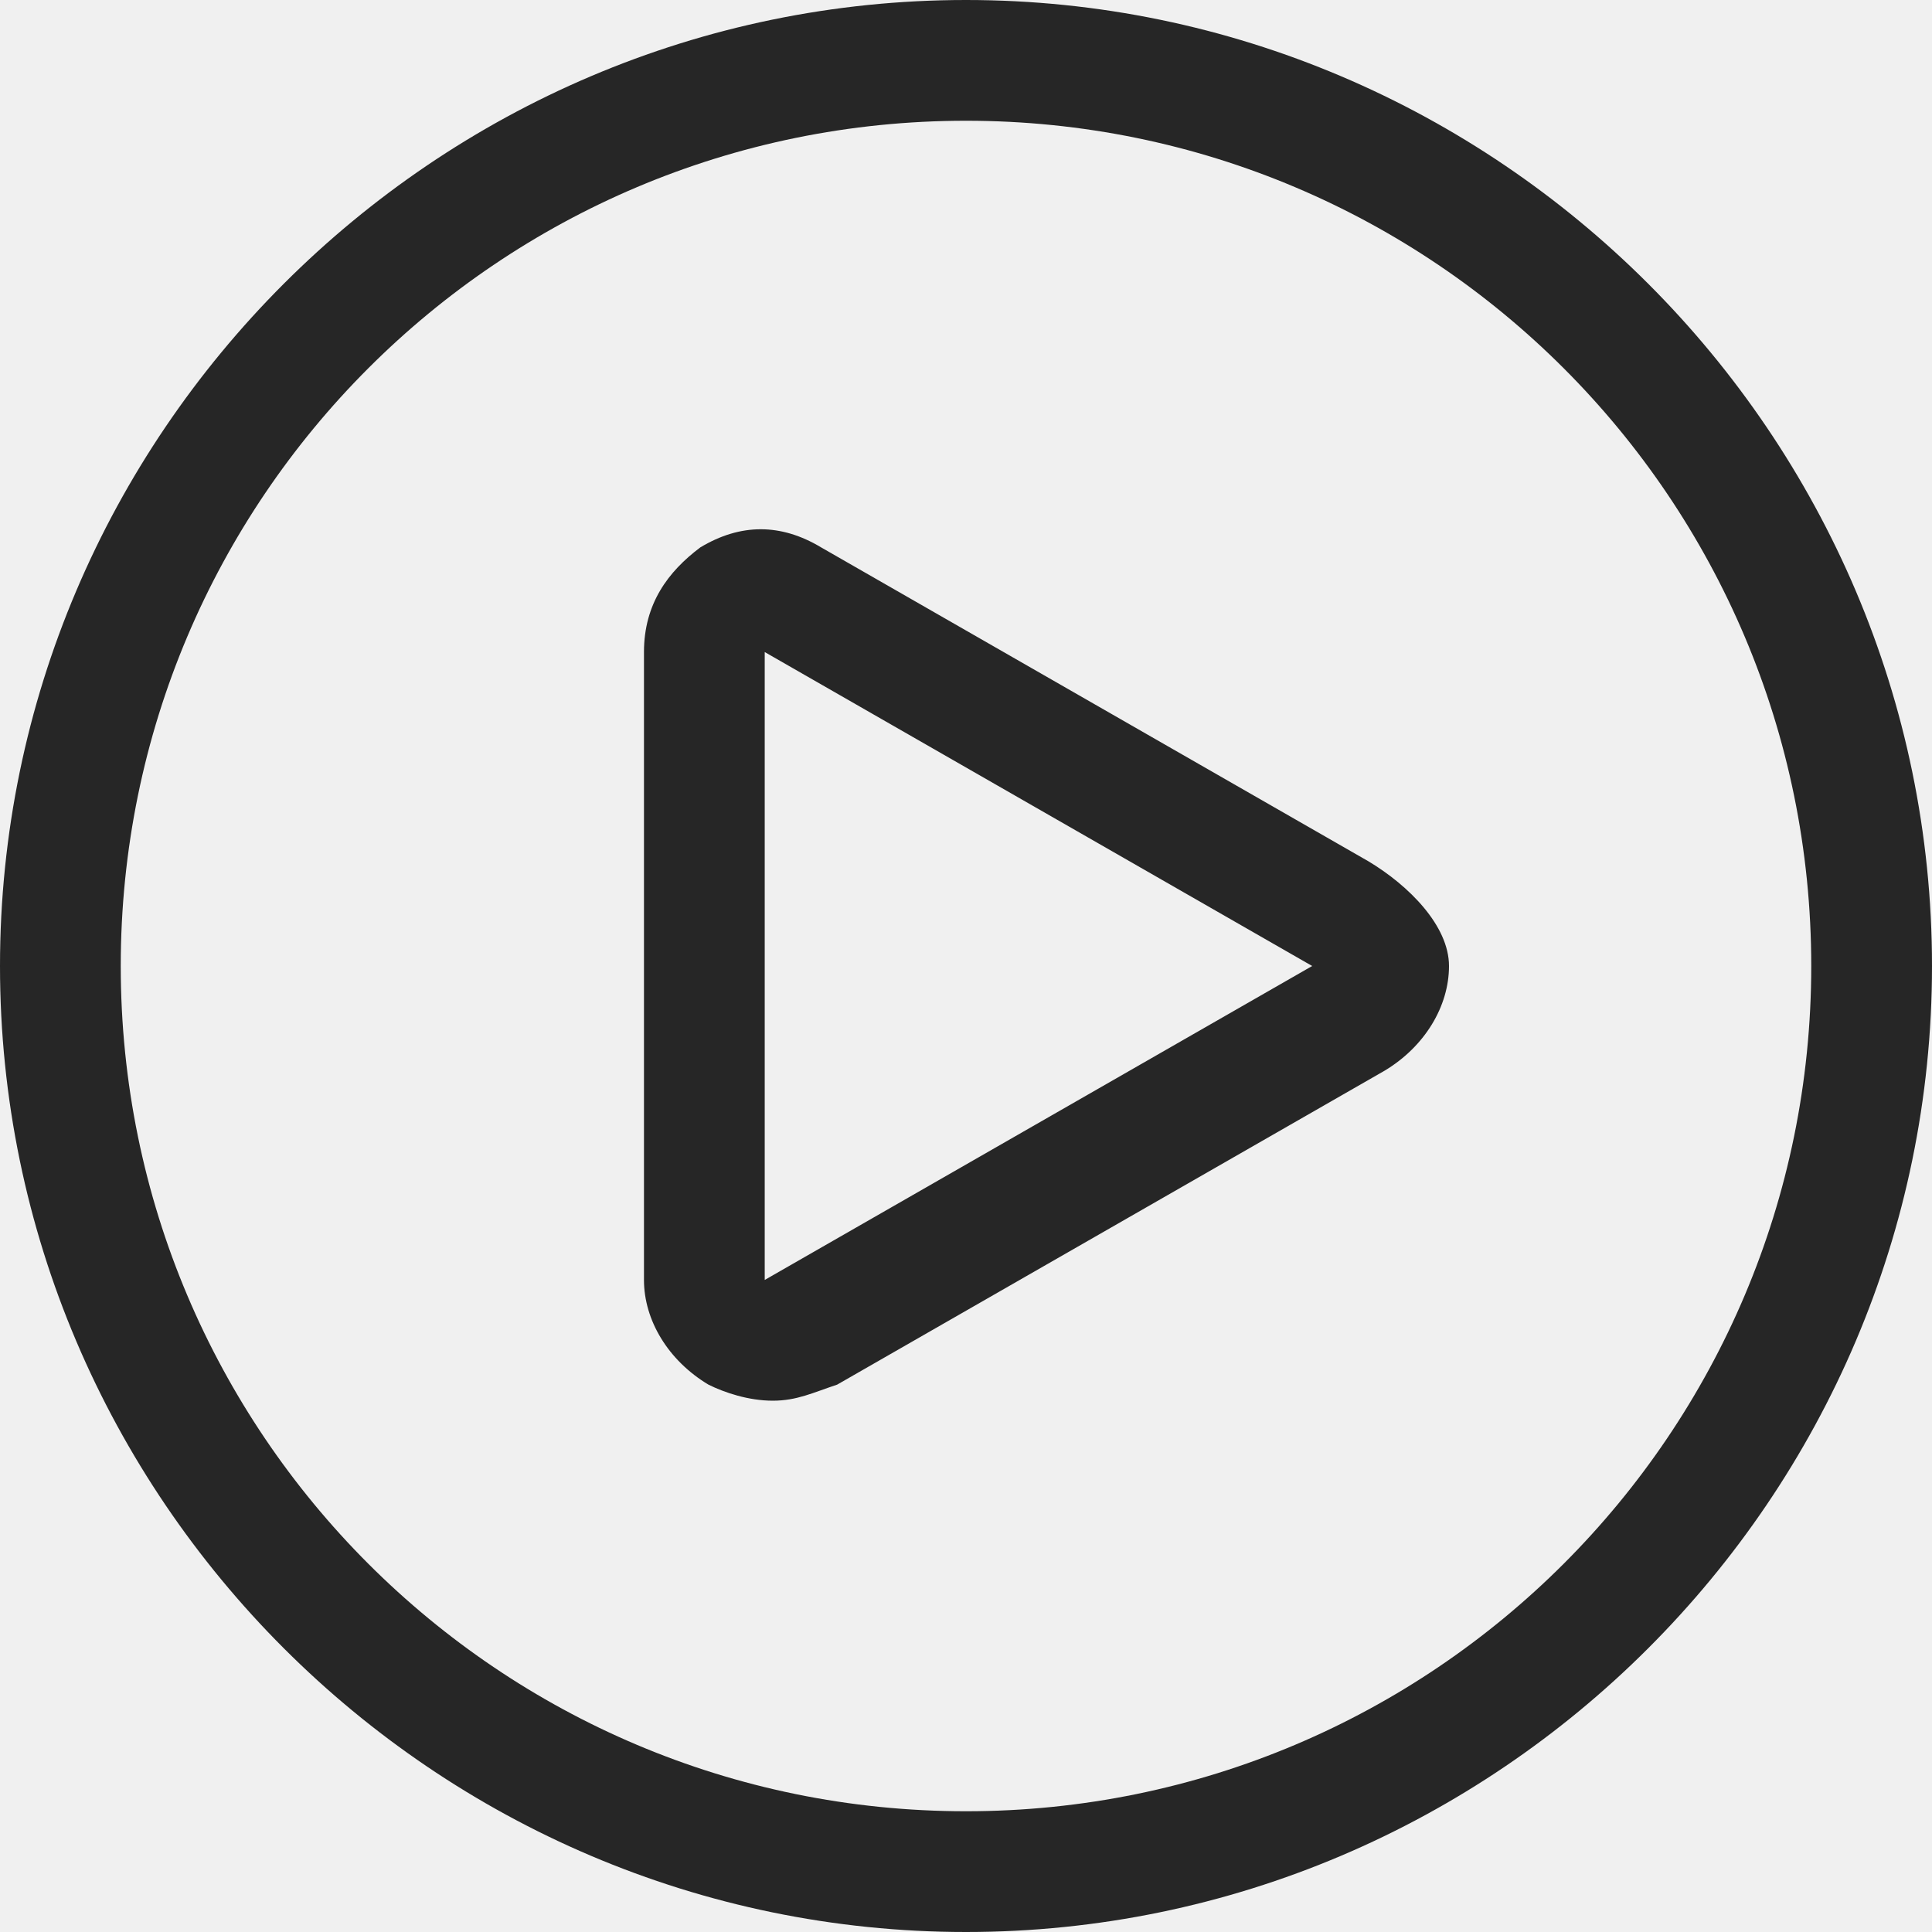
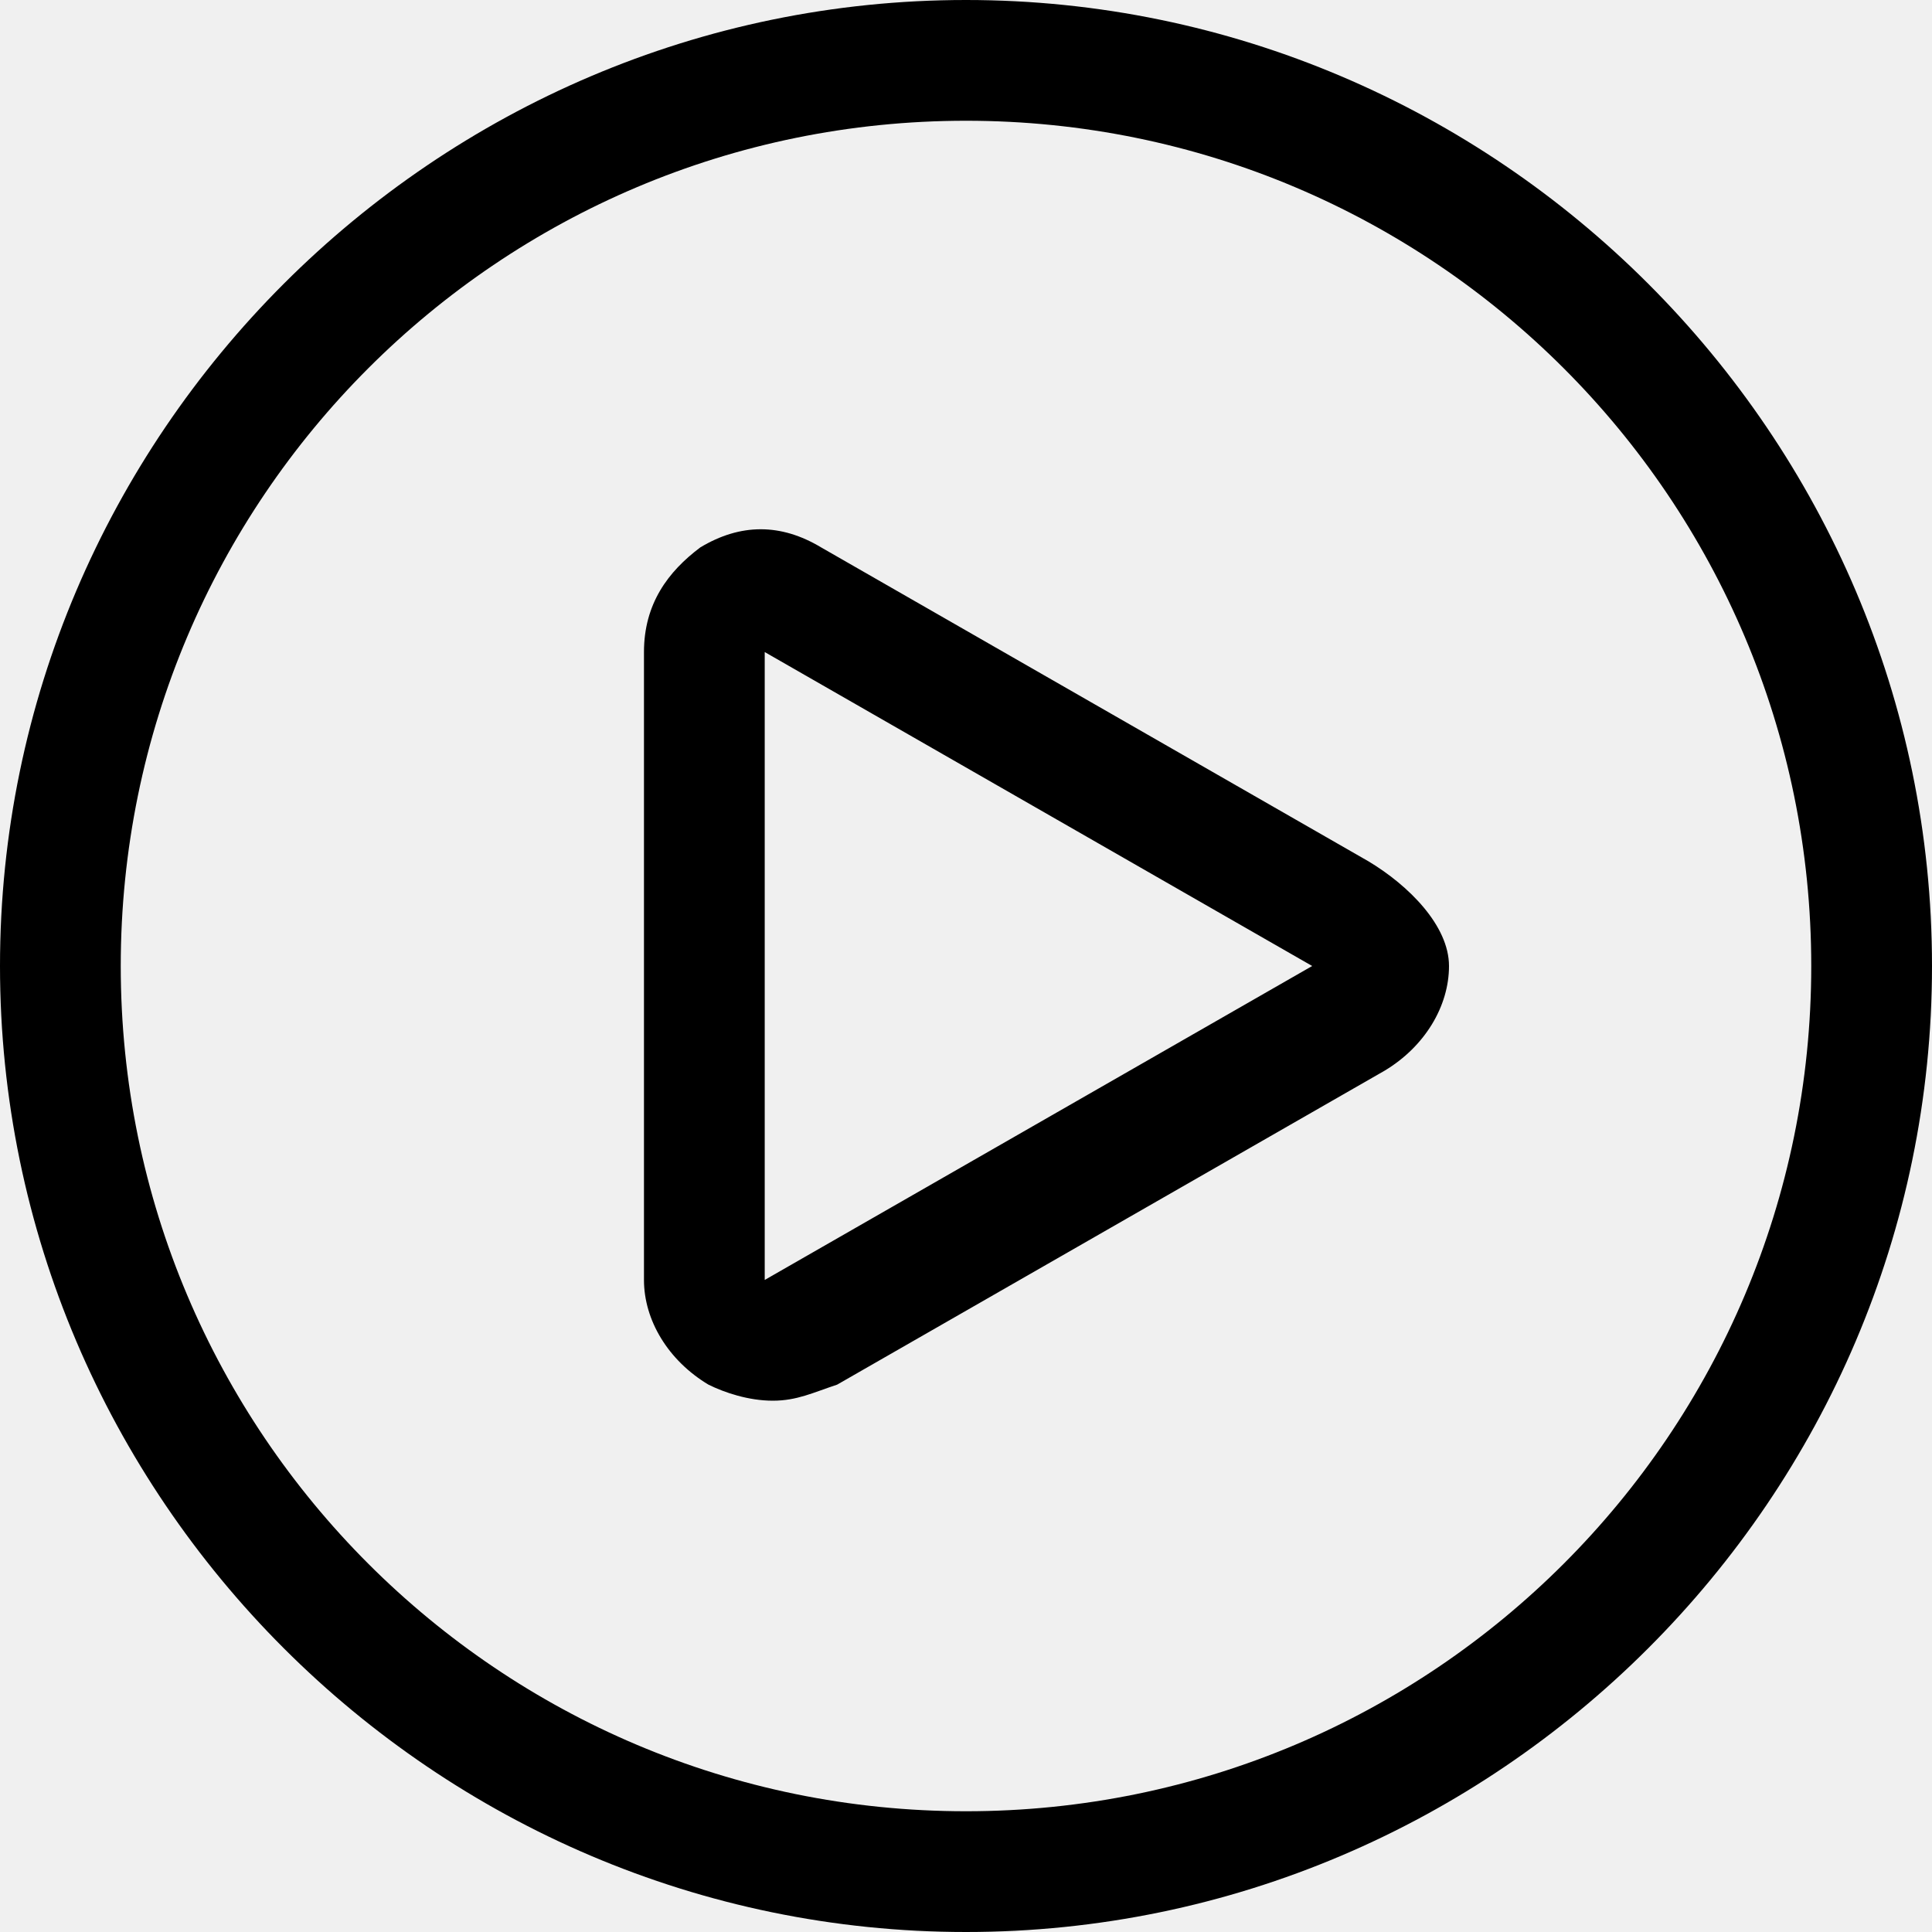
<svg xmlns="http://www.w3.org/2000/svg" width="22" height="22" viewBox="0 0 22 22" fill="none">
  <g clip-path="url(#clip0_10_9467)">
-     <path d="M11 0C4.95 0 0 4.95 0 11C0 17.05 4.95 22 11 22C17.05 22 22 17.05 22 11C22 4.95 17.05 0 11 0ZM11 20.625C5.683 20.625 1.375 16.317 1.375 11C1.375 5.683 5.683 1.375 11 1.375C16.317 1.375 20.625 5.683 20.625 11C20.625 16.317 16.317 20.625 11 20.625ZM15.583 9.808L9.35 6.233C8.892 5.958 8.433 5.958 7.975 6.233C7.608 6.508 7.333 6.875 7.333 7.425V14.575C7.333 15.033 7.608 15.492 8.067 15.767C8.25 15.858 8.525 15.95 8.8 15.95C9.075 15.95 9.258 15.858 9.533 15.767L15.767 12.192C16.225 11.917 16.5 11.458 16.5 11C16.5 10.542 16.042 10.083 15.583 9.808ZM8.708 14.575V7.425L14.942 11L8.708 14.575Z" fill="#262626" />
+     <path d="M11 0C4.95 0 0 4.95 0 11C0 17.05 4.95 22 11 22C17.05 22 22 17.05 22 11C22 4.95 17.05 0 11 0ZM11 20.625C5.683 20.625 1.375 16.317 1.375 11C1.375 5.683 5.683 1.375 11 1.375C16.317 1.375 20.625 5.683 20.625 11C20.625 16.317 16.317 20.625 11 20.625ZM15.583 9.808L9.35 6.233C8.892 5.958 8.433 5.958 7.975 6.233C7.608 6.508 7.333 6.875 7.333 7.425V14.575C7.333 15.033 7.608 15.492 8.067 15.767C8.25 15.858 8.525 15.95 8.8 15.95C9.075 15.95 9.258 15.858 9.533 15.767L15.767 12.192C16.225 11.917 16.5 11.458 16.5 11C16.5 10.542 16.042 10.083 15.583 9.808ZM8.708 14.575V7.425L14.942 11L8.708 14.575Z" fill="currentColor" />
  </g>
  <defs>
    <clipPath id="clip0_10_9467">
-       <rect width="22" height="22" fill="white" />
+       <rect width="22" height="22" fill="currentColor" />
    </clipPath>
  </defs>
</svg>
